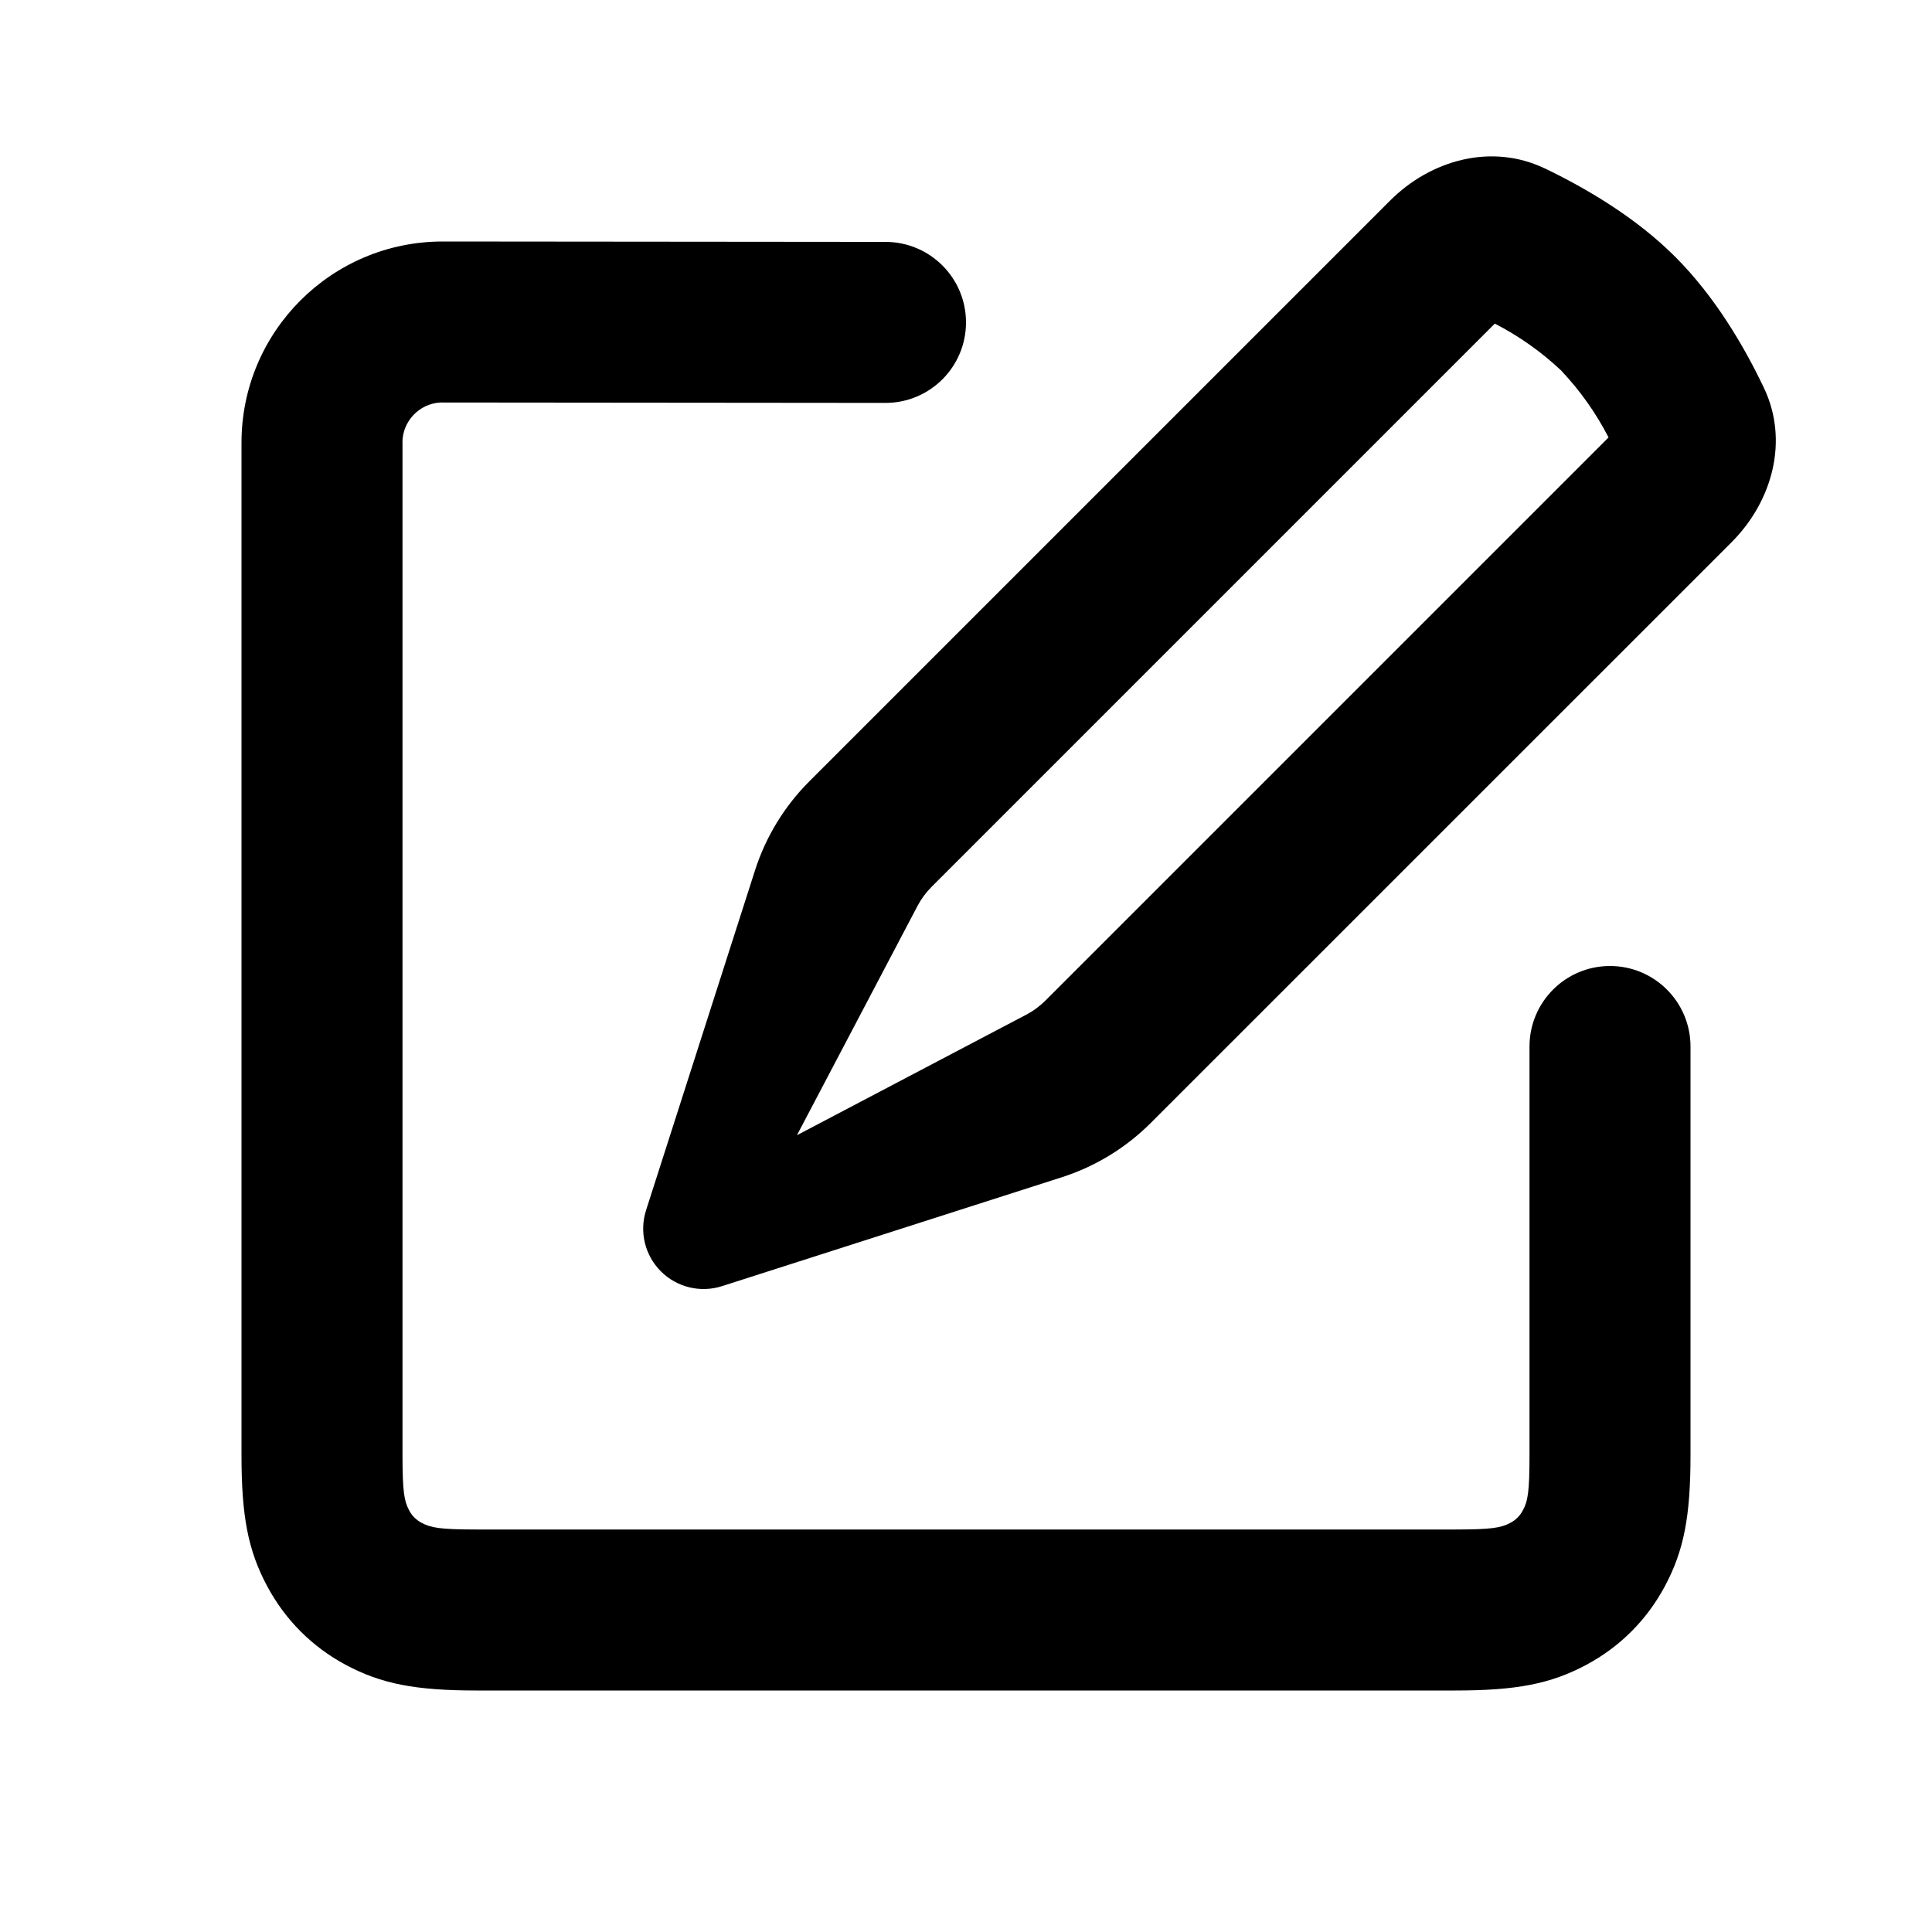
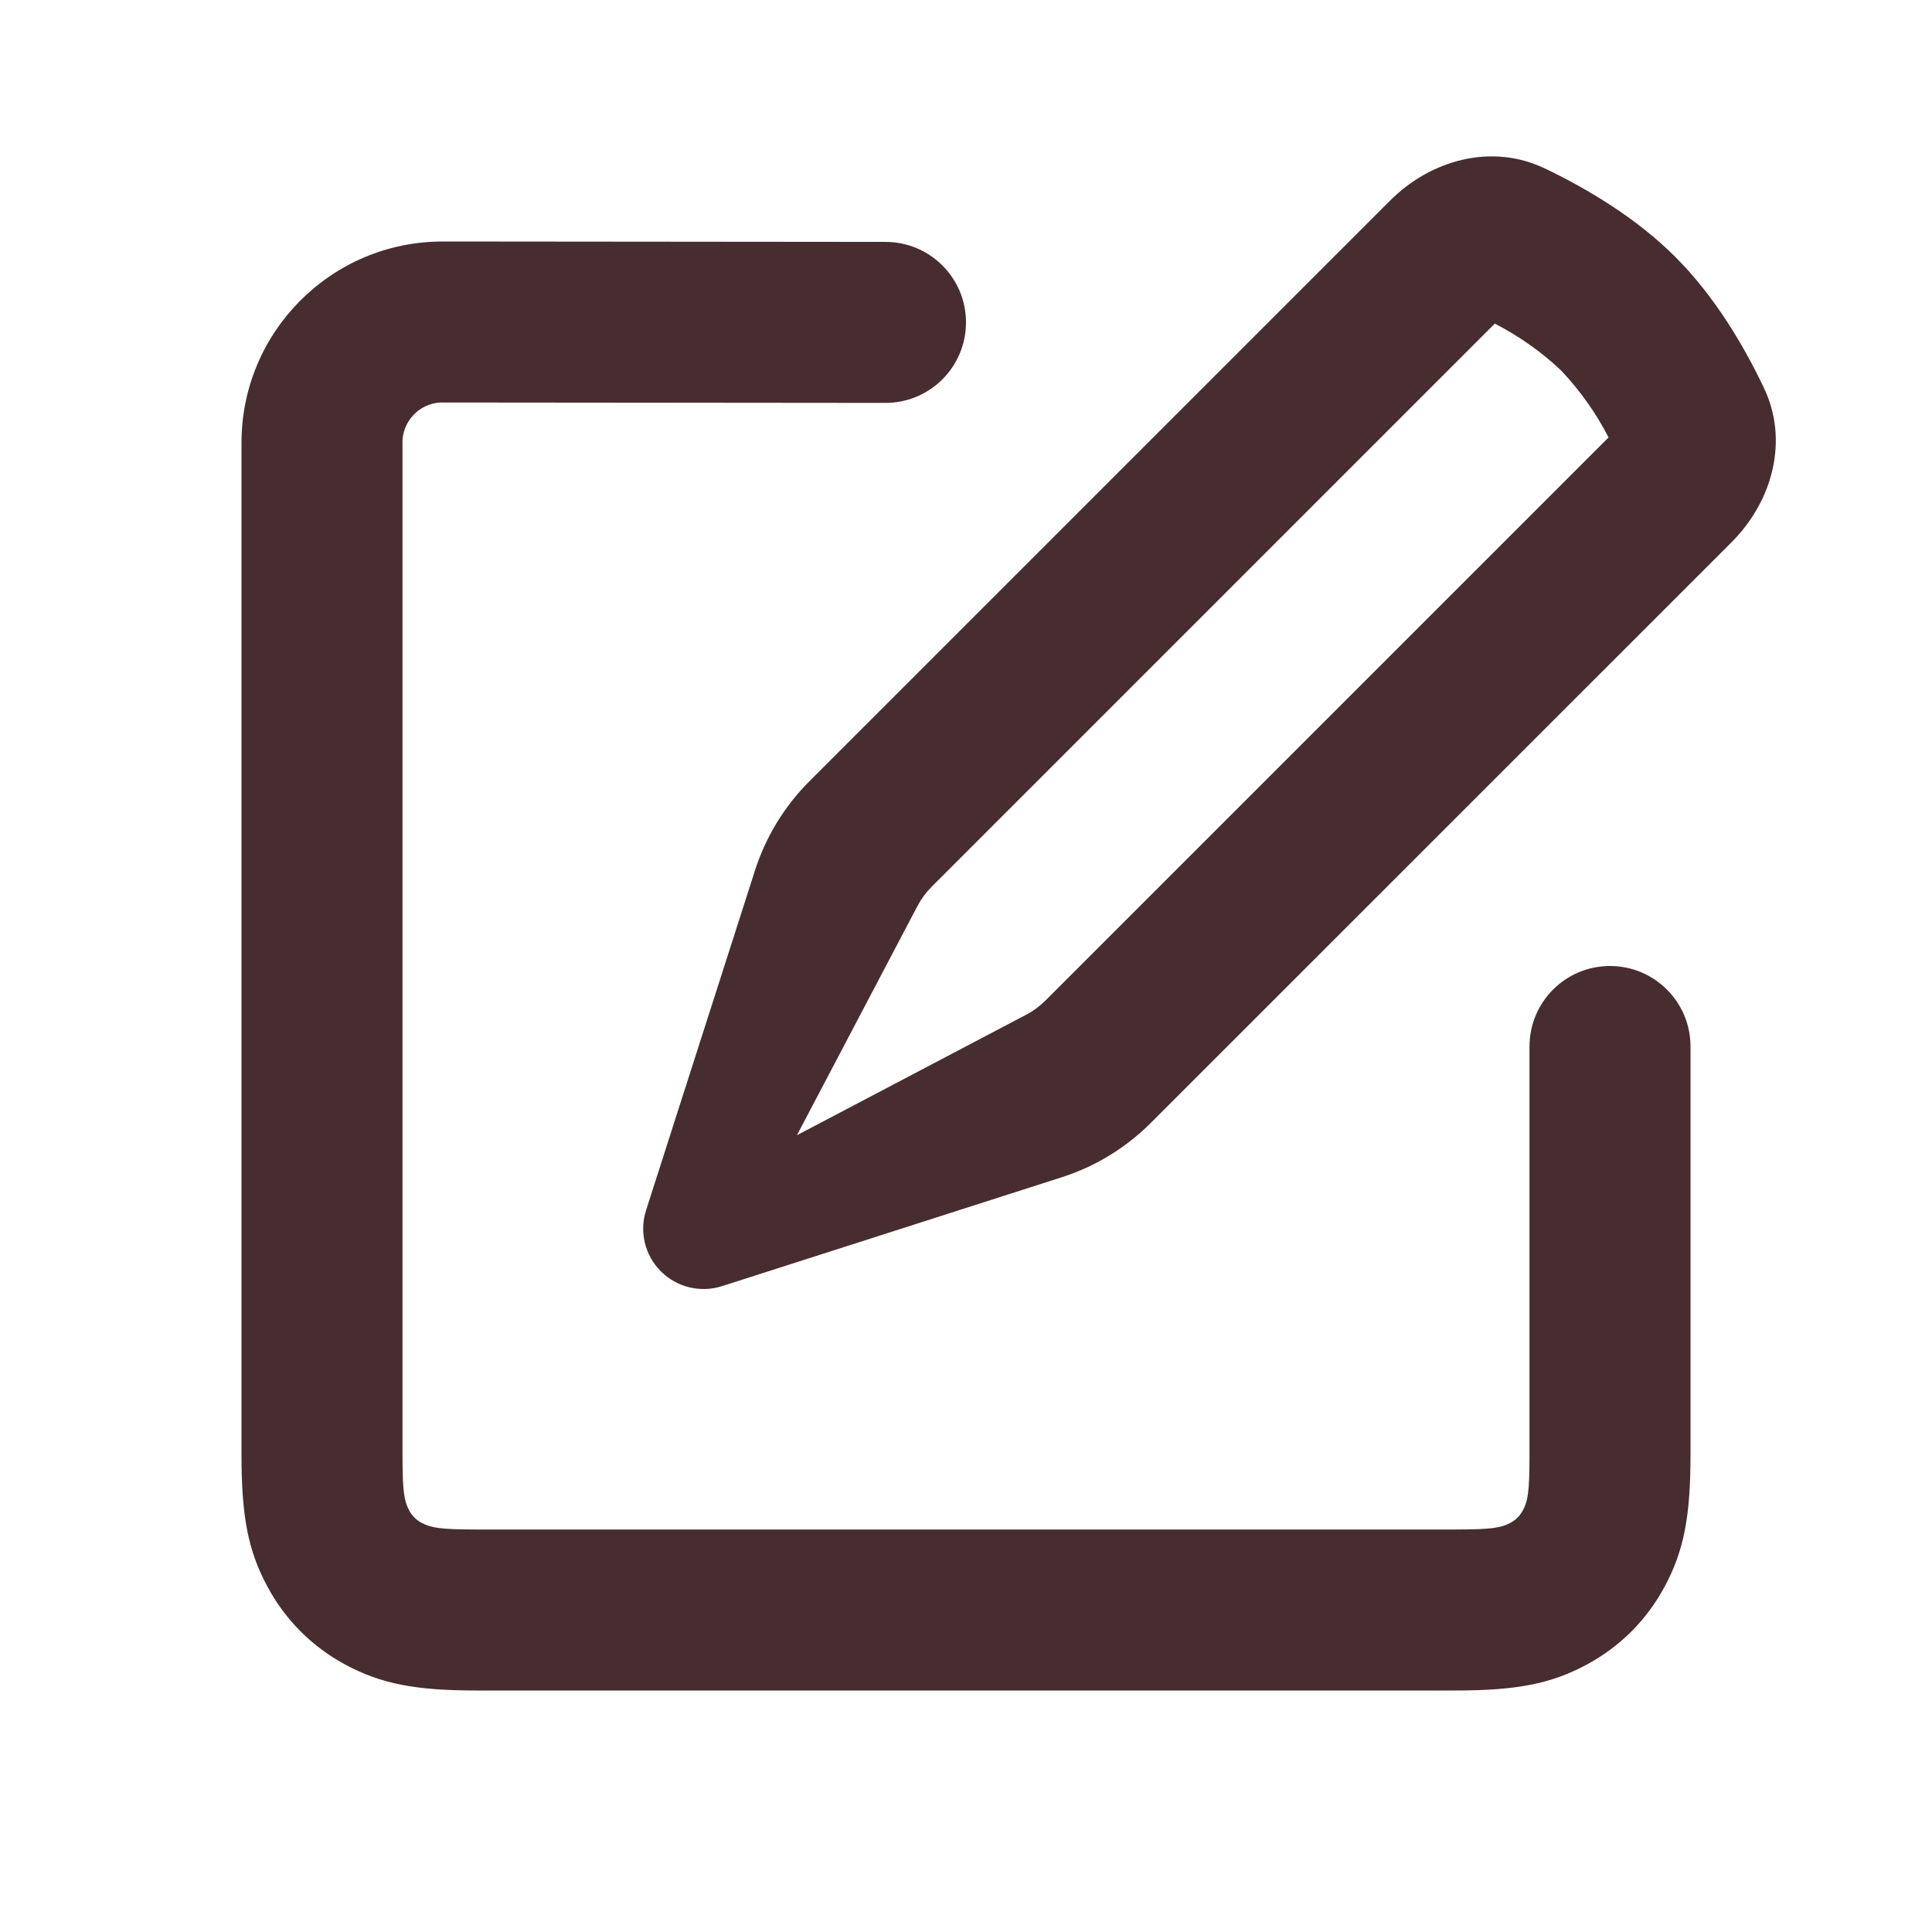
<svg xmlns="http://www.w3.org/2000/svg" width="800px" height="800px" viewBox="0 0 24 24" fill="none">
-   <path fill-rule="evenodd" clip-rule="evenodd" d="M19.186 2.09c.521.25 1.136.612 1.625 1.101.49.49.852 1.104 1.1 1.625.313.654.11 1.408-.401 1.92l-7.214 7.213c-.31.31-.688.541-1.105.675l-4.222 1.353a.75.75 0 0 1-.943-.944l1.353-4.221a2.75 2.75 0 0 1 .674-1.105l7.214-7.214c.512-.512 1.266-.714 1.92-.402zm.211 2.516a3.608 3.608 0 0 0-.828-.586l-6.994 6.994a1.002 1.002 0 0 0-.178.241L9.9 14.102l2.846-1.496c.09-.047.171-.107.242-.178l6.994-6.994a3.61 3.61 0 0 0-.586-.828zM4.999 5.5A.5.5 0 0 1 5.47 5l5.53.005a1 1 0 0 0 0-2L5.5 3A2.5 2.5 0 0 0 3 5.5v12.577c0 .76.082 1.185.319 1.627.224.419.558.754.977.978.442.236.866.318 1.627.318h12.154c.76 0 1.185-.082 1.627-.318.42-.224.754-.559.978-.978.236-.442.318-.866.318-1.627V13a1 1 0 1 0-2 0v5.077c0 .459-.021.571-.082.684a.364.364 0 0 1-.157.157c-.113.06-.225.082-.684.082H5.923c-.459 0-.57-.022-.684-.082a.363.363 0 0 1-.157-.157c-.06-.113-.082-.225-.082-.684V5.5z" fill="#000000" />
+   <path fill-rule="evenodd" clip-rule="evenodd" d="M19.186 2.09c.521.25 1.136.612 1.625 1.101.49.49.852 1.104 1.1 1.625.313.654.11 1.408-.401 1.92l-7.214 7.213c-.31.31-.688.541-1.105.675l-4.222 1.353a.75.75 0 0 1-.943-.944l1.353-4.221a2.75 2.75 0 0 1 .674-1.105l7.214-7.214c.512-.512 1.266-.714 1.92-.402zm.211 2.516a3.608 3.608 0 0 0-.828-.586l-6.994 6.994a1.002 1.002 0 0 0-.178.241L9.9 14.102l2.846-1.496c.09-.047.171-.107.242-.178l6.994-6.994a3.61 3.61 0 0 0-.586-.828zM4.999 5.5A.5.5 0 0 1 5.47 5l5.53.005a1 1 0 0 0 0-2L5.5 3A2.5 2.5 0 0 0 3 5.5v12.577c0 .76.082 1.185.319 1.627.224.419.558.754.977.978.442.236.866.318 1.627.318h12.154c.76 0 1.185-.082 1.627-.318.42-.224.754-.559.978-.978.236-.442.318-.866.318-1.627V13a1 1 0 1 0-2 0v5.077c0 .459-.021.571-.082.684a.364.364 0 0 1-.157.157c-.113.06-.225.082-.684.082H5.923c-.459 0-.57-.022-.684-.082a.363.363 0 0 1-.157-.157c-.06-.113-.082-.225-.082-.684V5.5z" fill="#472d30" />
</svg>
